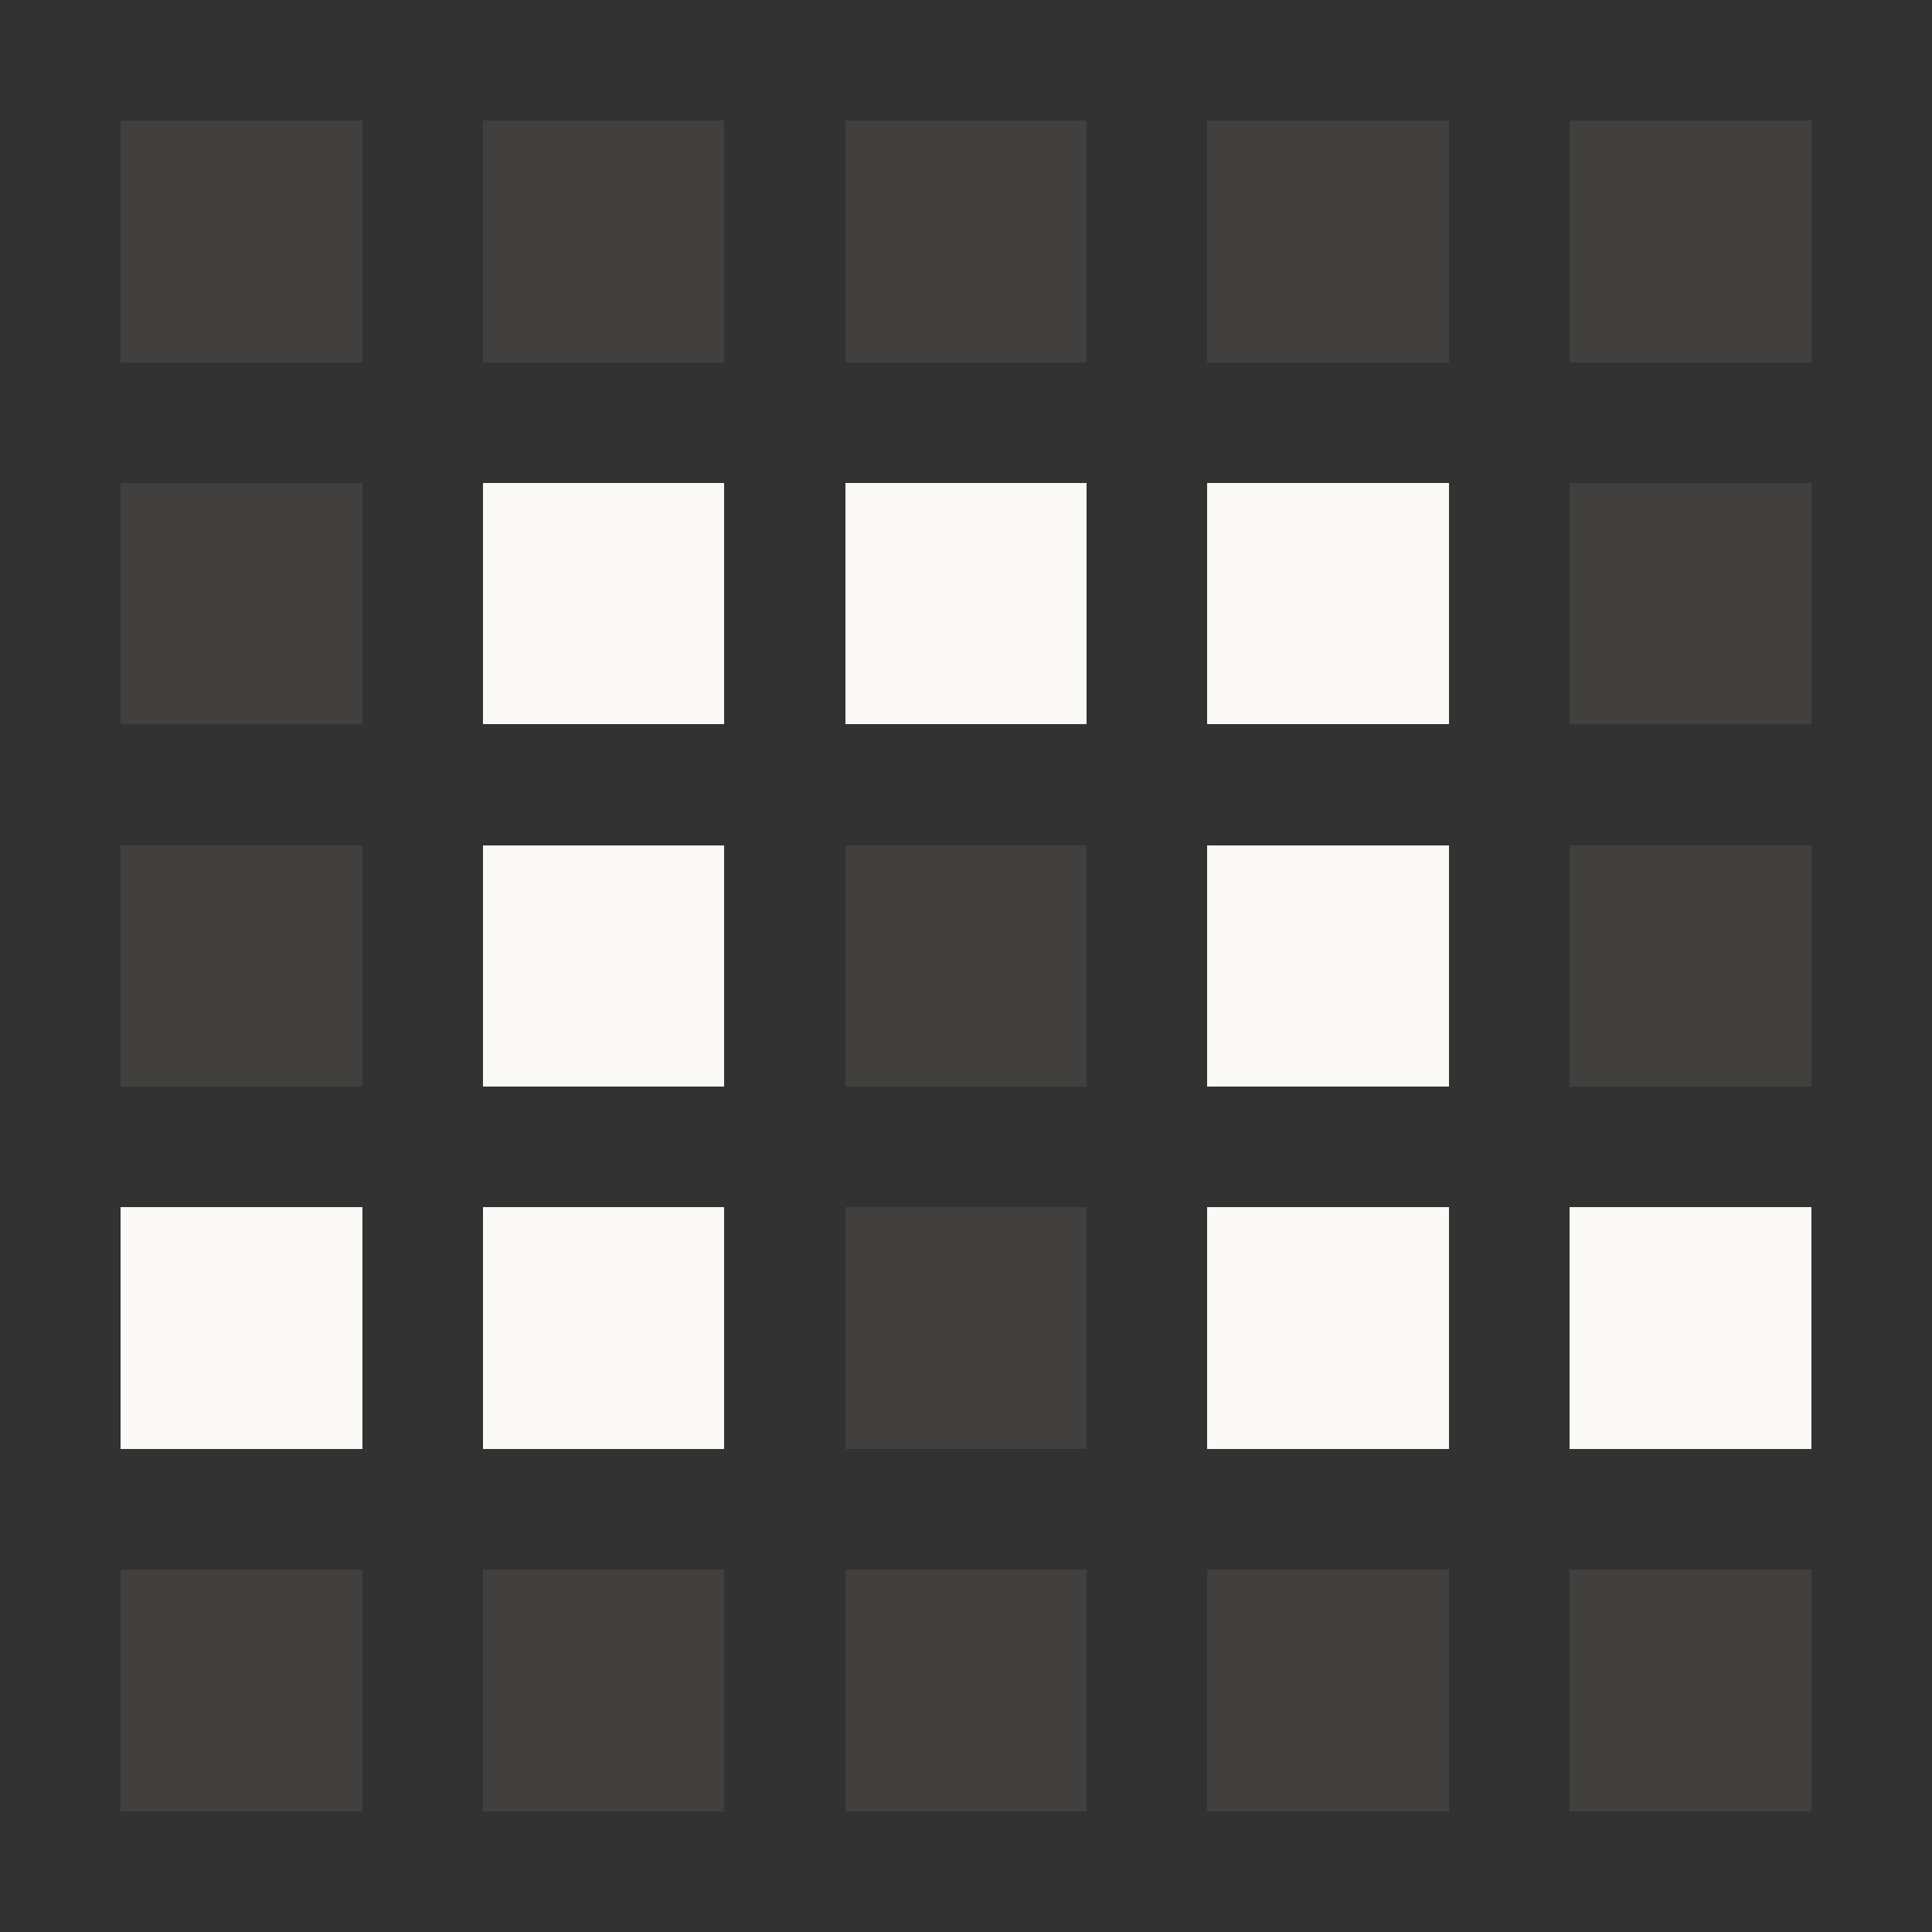
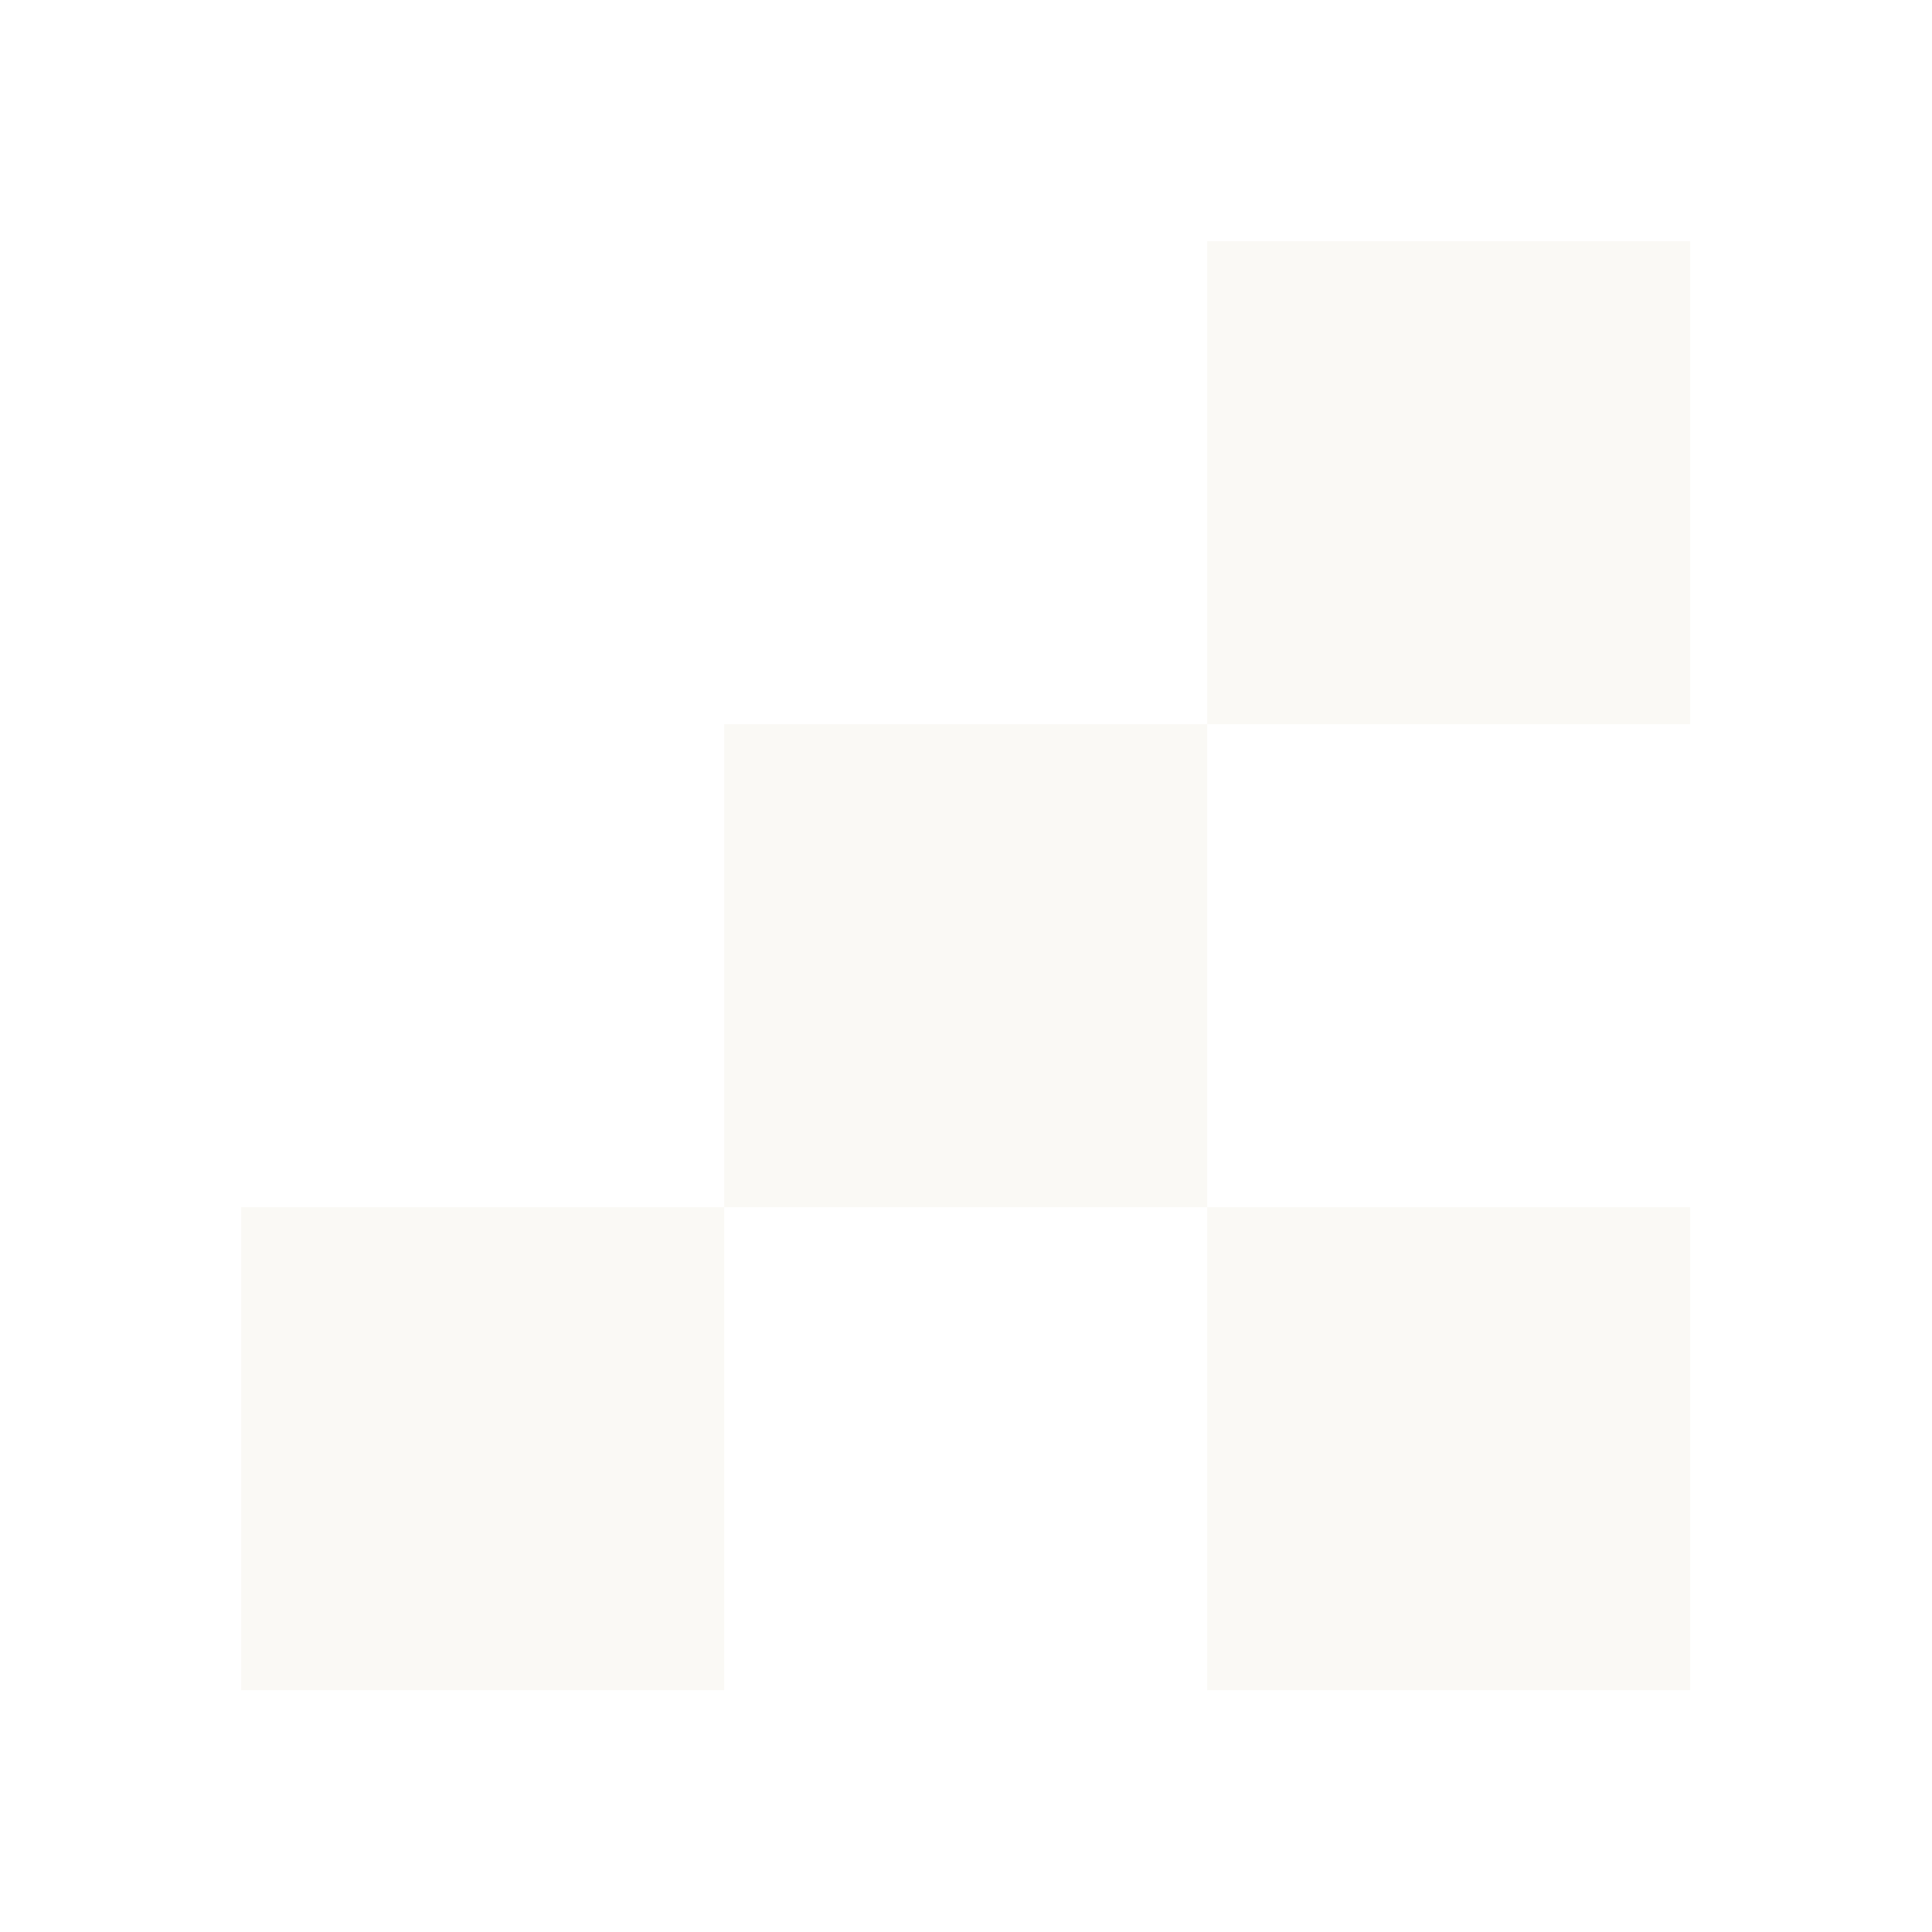
- <svg xmlns="http://www.w3.org/2000/svg" width="16" height="16" viewBox="0 0 32 32" shape-rendering="crispEdges" role="img" aria-label="Porch">
-   <rect width="32" height="32" fill="#323232" />
-   <g fill="#41403E">
-     <rect x="2" y="2" width="4" height="4" />
-     <rect x="8" y="2" width="4" height="4" />
-     <rect x="14" y="2" width="4" height="4" />
-     <rect x="20" y="2" width="4" height="4" />
-     <rect x="26" y="2" width="4" height="4" />
-     <rect x="2" y="8" width="4" height="4" />
-     <rect x="26" y="8" width="4" height="4" />
-     <rect x="2" y="14" width="4" height="4" />
-     <rect x="14" y="14" width="4" height="4" />
-     <rect x="26" y="14" width="4" height="4" />
-     <rect x="14" y="20" width="4" height="4" />
-     <rect x="2" y="26" width="4" height="4" />
-     <rect x="8" y="26" width="4" height="4" />
-     <rect x="14" y="26" width="4" height="4" />
-     <rect x="20" y="26" width="4" height="4" />
-     <rect x="26" y="26" width="4" height="4" />
-   </g>
+ <svg xmlns="http://www.w3.org/2000/svg" width="16" height="16" viewBox="0 0 32 32" shape-rendering="crispEdges" role="img" aria-label="Alongside">
  <g fill="#FAF9F5">
-     <rect x="8" y="8" width="4" height="4" />
-     <rect x="14" y="8" width="4" height="4" />
-     <rect x="20" y="8" width="4" height="4" />
-     <rect x="8" y="14" width="4" height="4" />
-     <rect x="20" y="14" width="4" height="4" />
-     <rect x="2" y="20" width="4" height="4" />
-     <rect x="8" y="20" width="4" height="4" />
-     <rect x="20" y="20" width="4" height="4" />
-     <rect x="26" y="20" width="4" height="4" />
+     <rect x="20" y="4" width="8" height="8" />
+     <rect x="12" y="12" width="8" height="8" />
+     <rect x="4" y="20" width="8" height="8" />
+     <rect x="20" y="20" width="8" height="8" />
  </g>
</svg>
